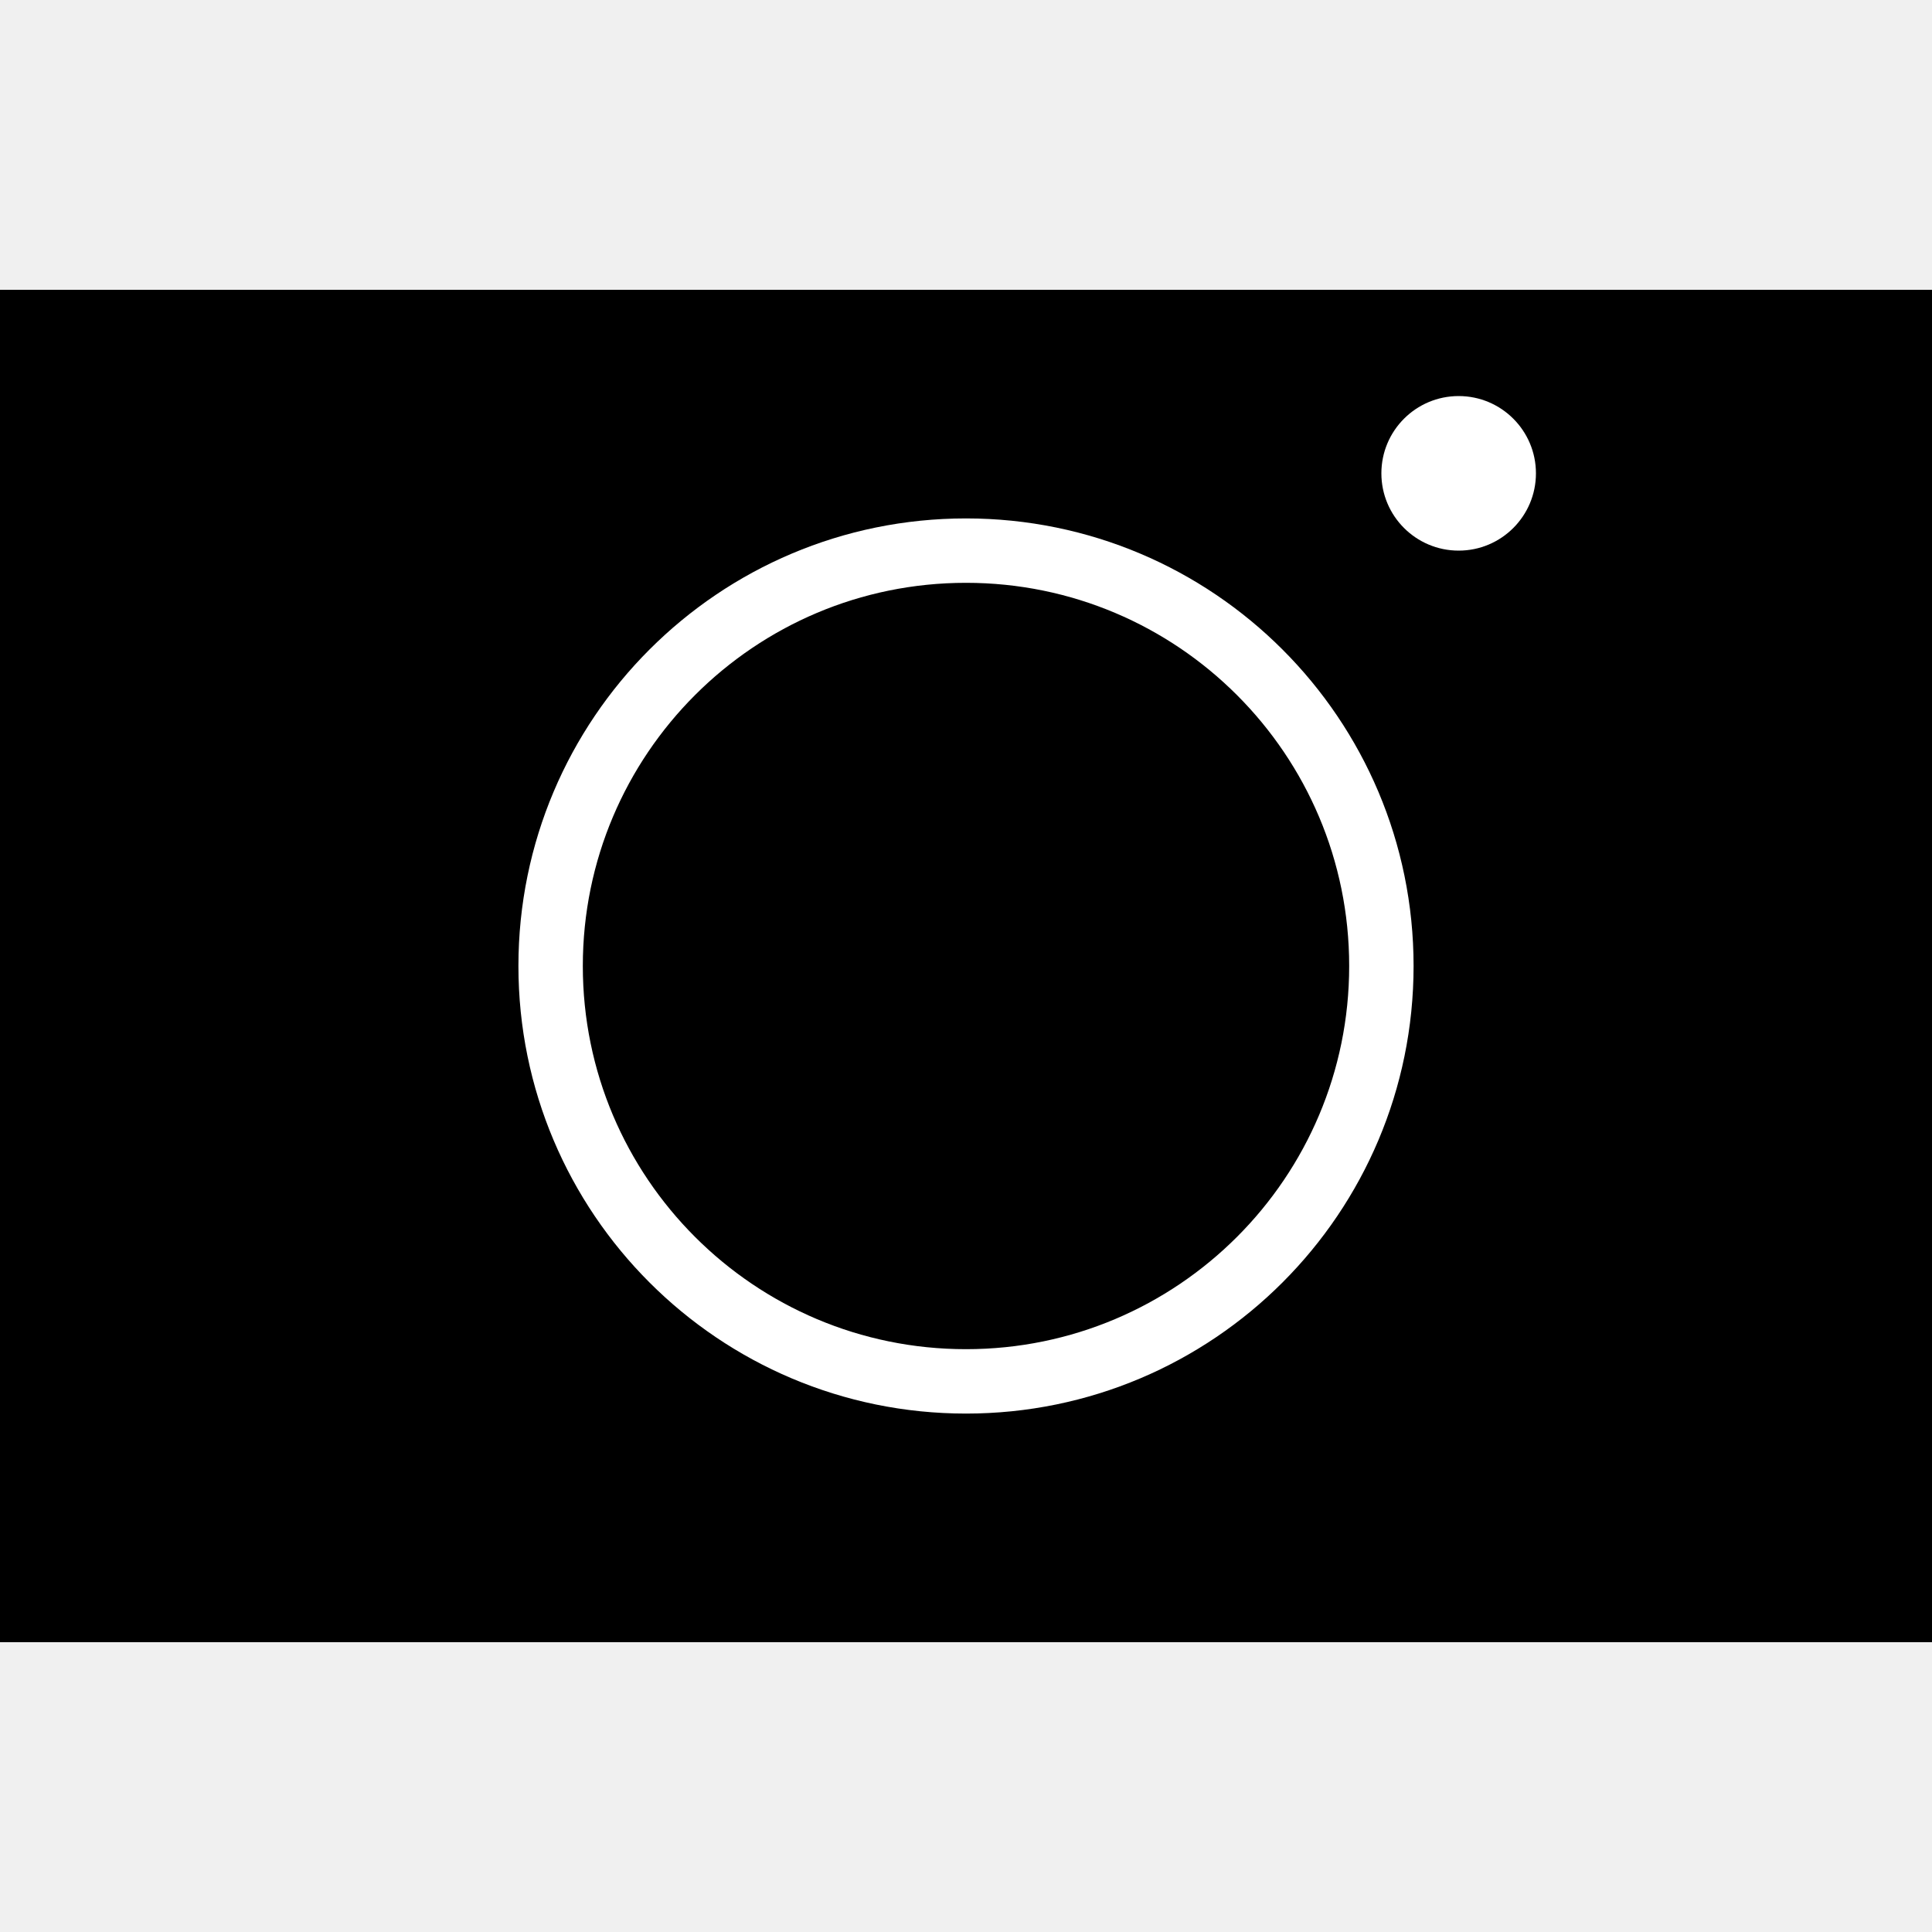
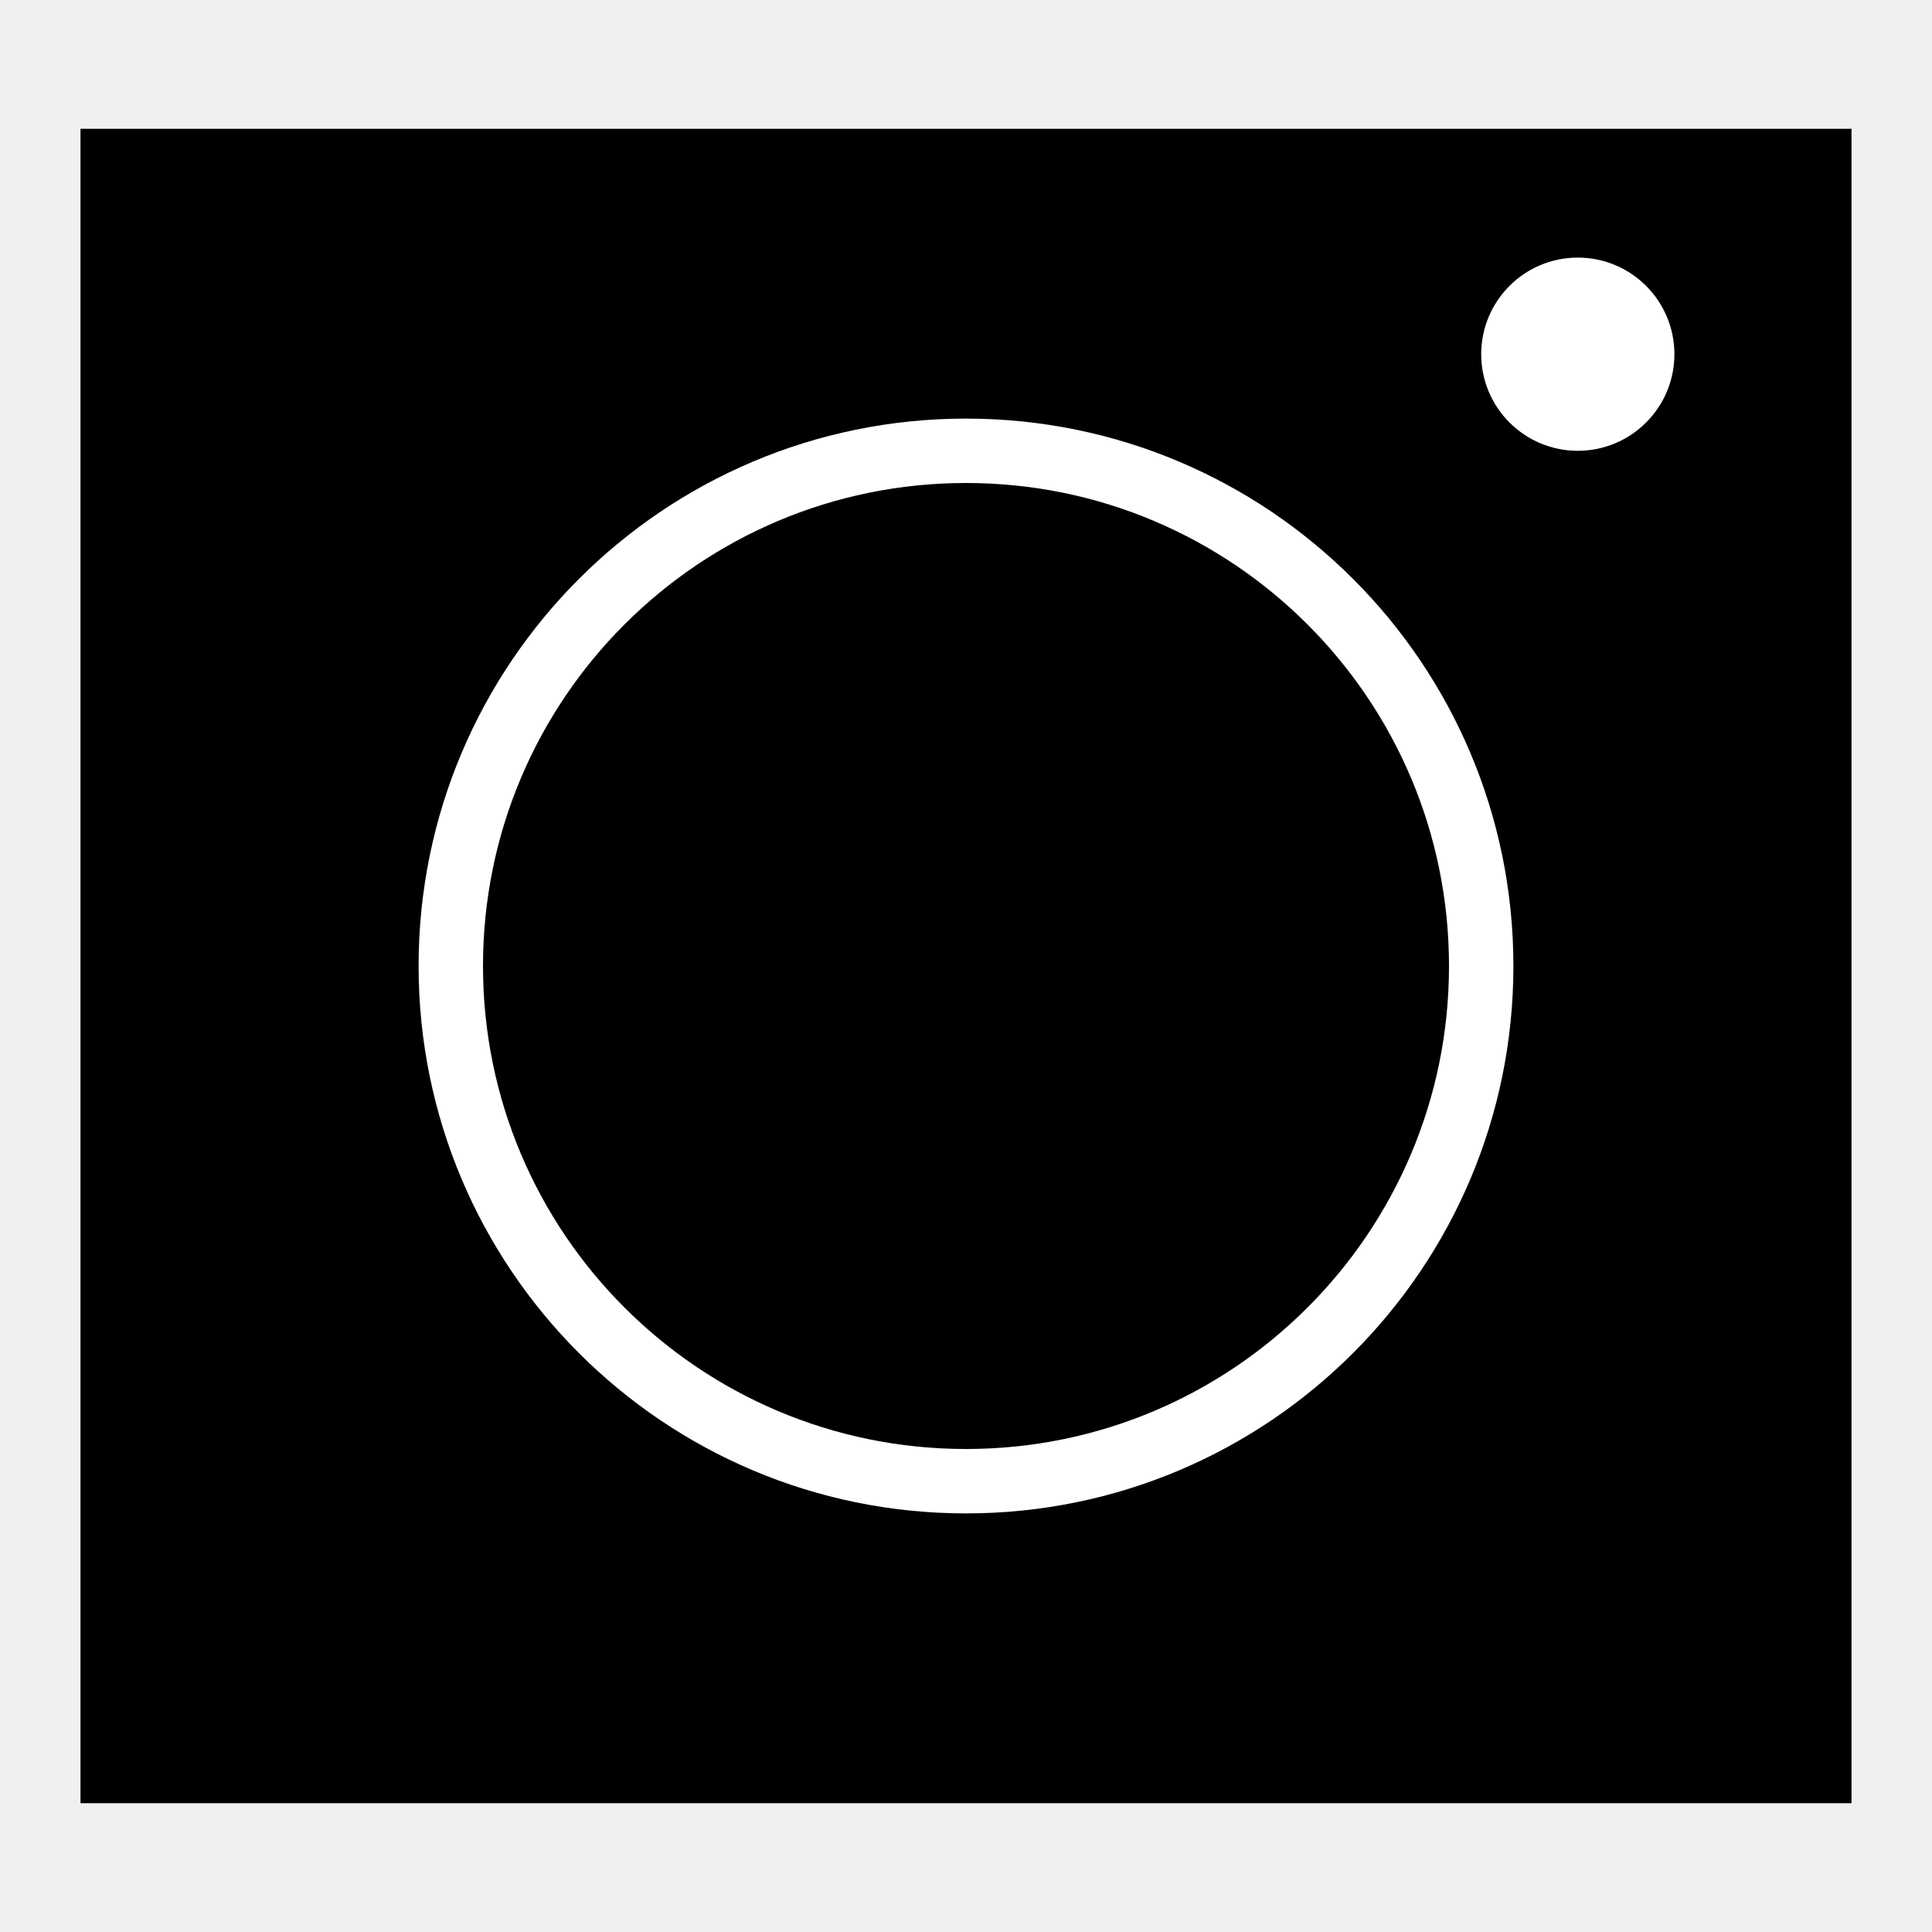
<svg xmlns="http://www.w3.org/2000/svg" version="1.1" id="Layer_1" x="0px" y="0px" viewBox="0 0 60 60" style="enable-background:new 0 0 60 60;" xml:space="preserve">
  <style type="text/css">
	.st0{fill:none;stroke:#FFFFFF;stroke-width:2;stroke-miterlimit:10;}
	.st1{fill:#FFFFFF;}
</style>
-   <rect y="9" width="60.1" height="42" />
-   <circle class="st0" cx="30" cy="30" r="12.9" />
-   <circle class="st1" cx="45.3" cy="14.7" r="2.4" />
+   <rect x="2.5" y="4" width="55" height="52" />
+   <circle class="st0" cx="30" cy="30" r="16" />
+   <circle class="st1" cx="49" cy="11" r="3" />
</svg>
